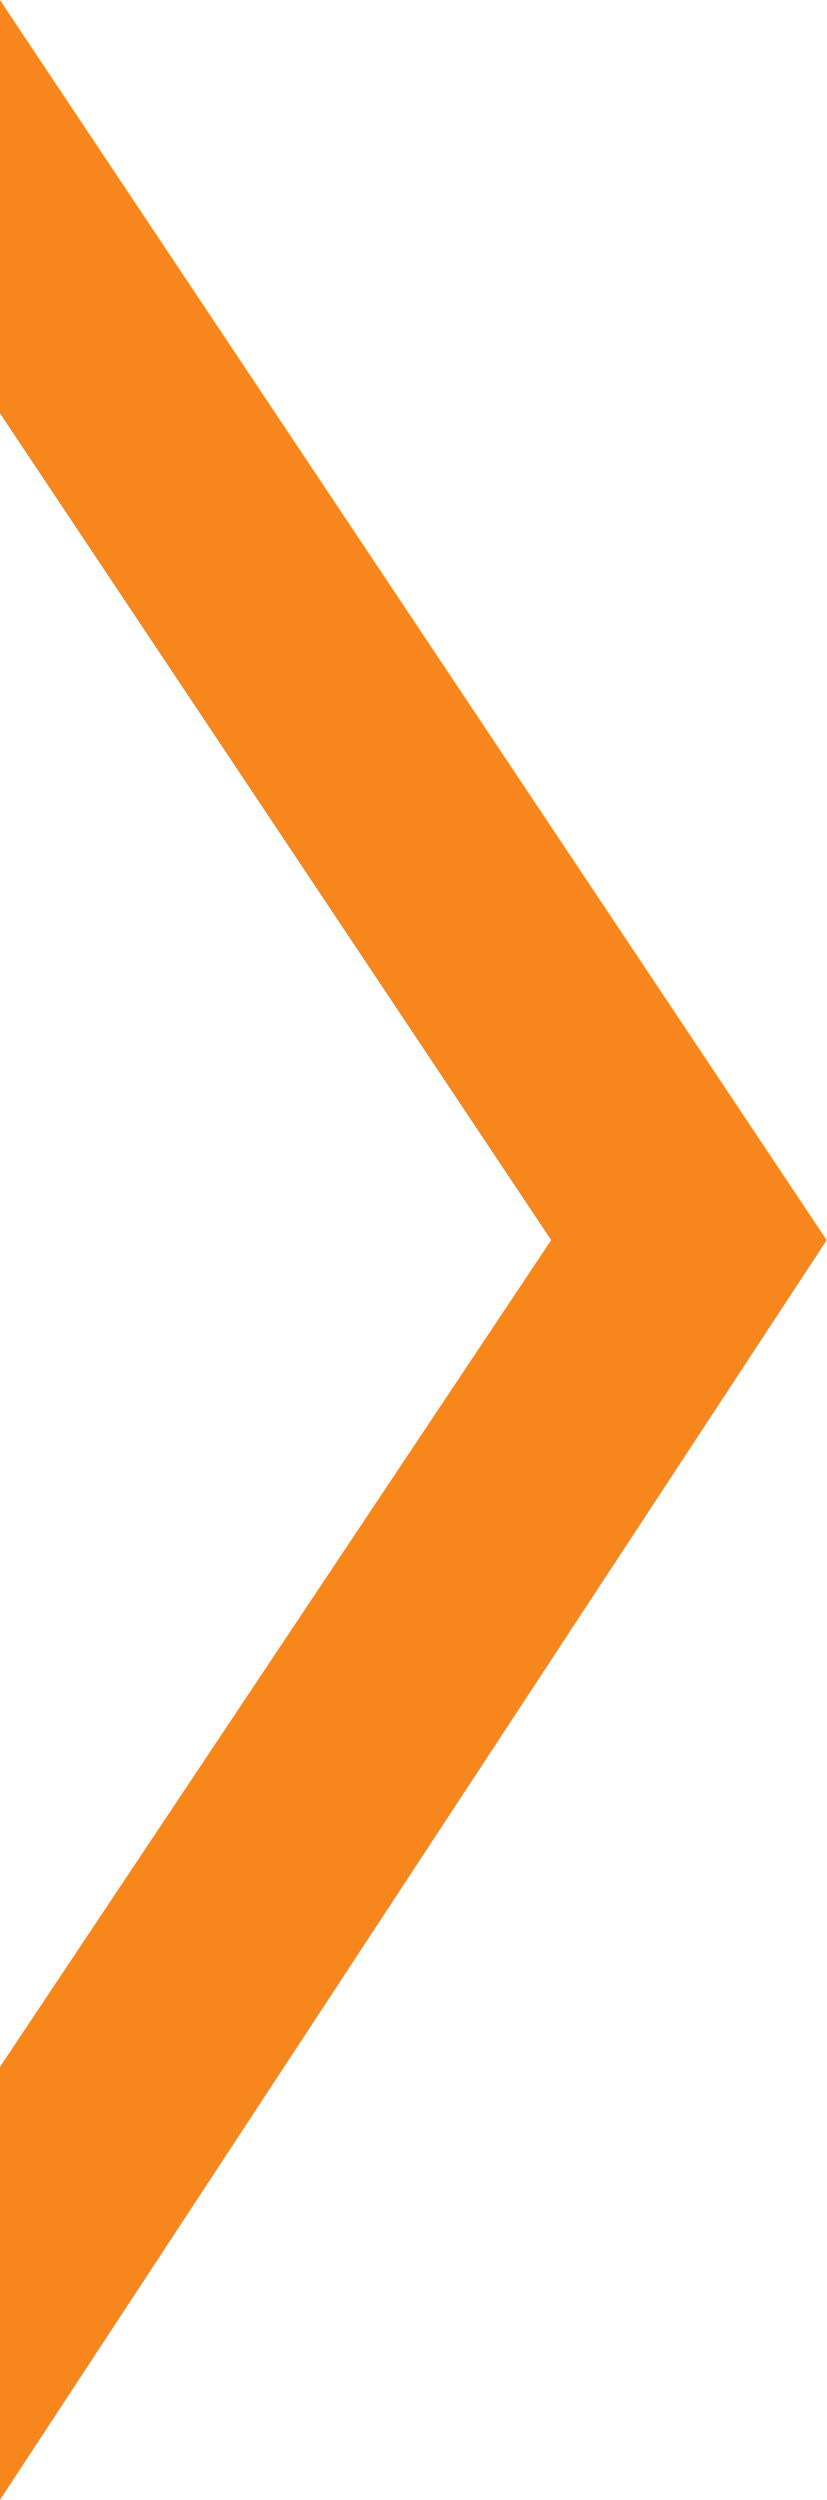
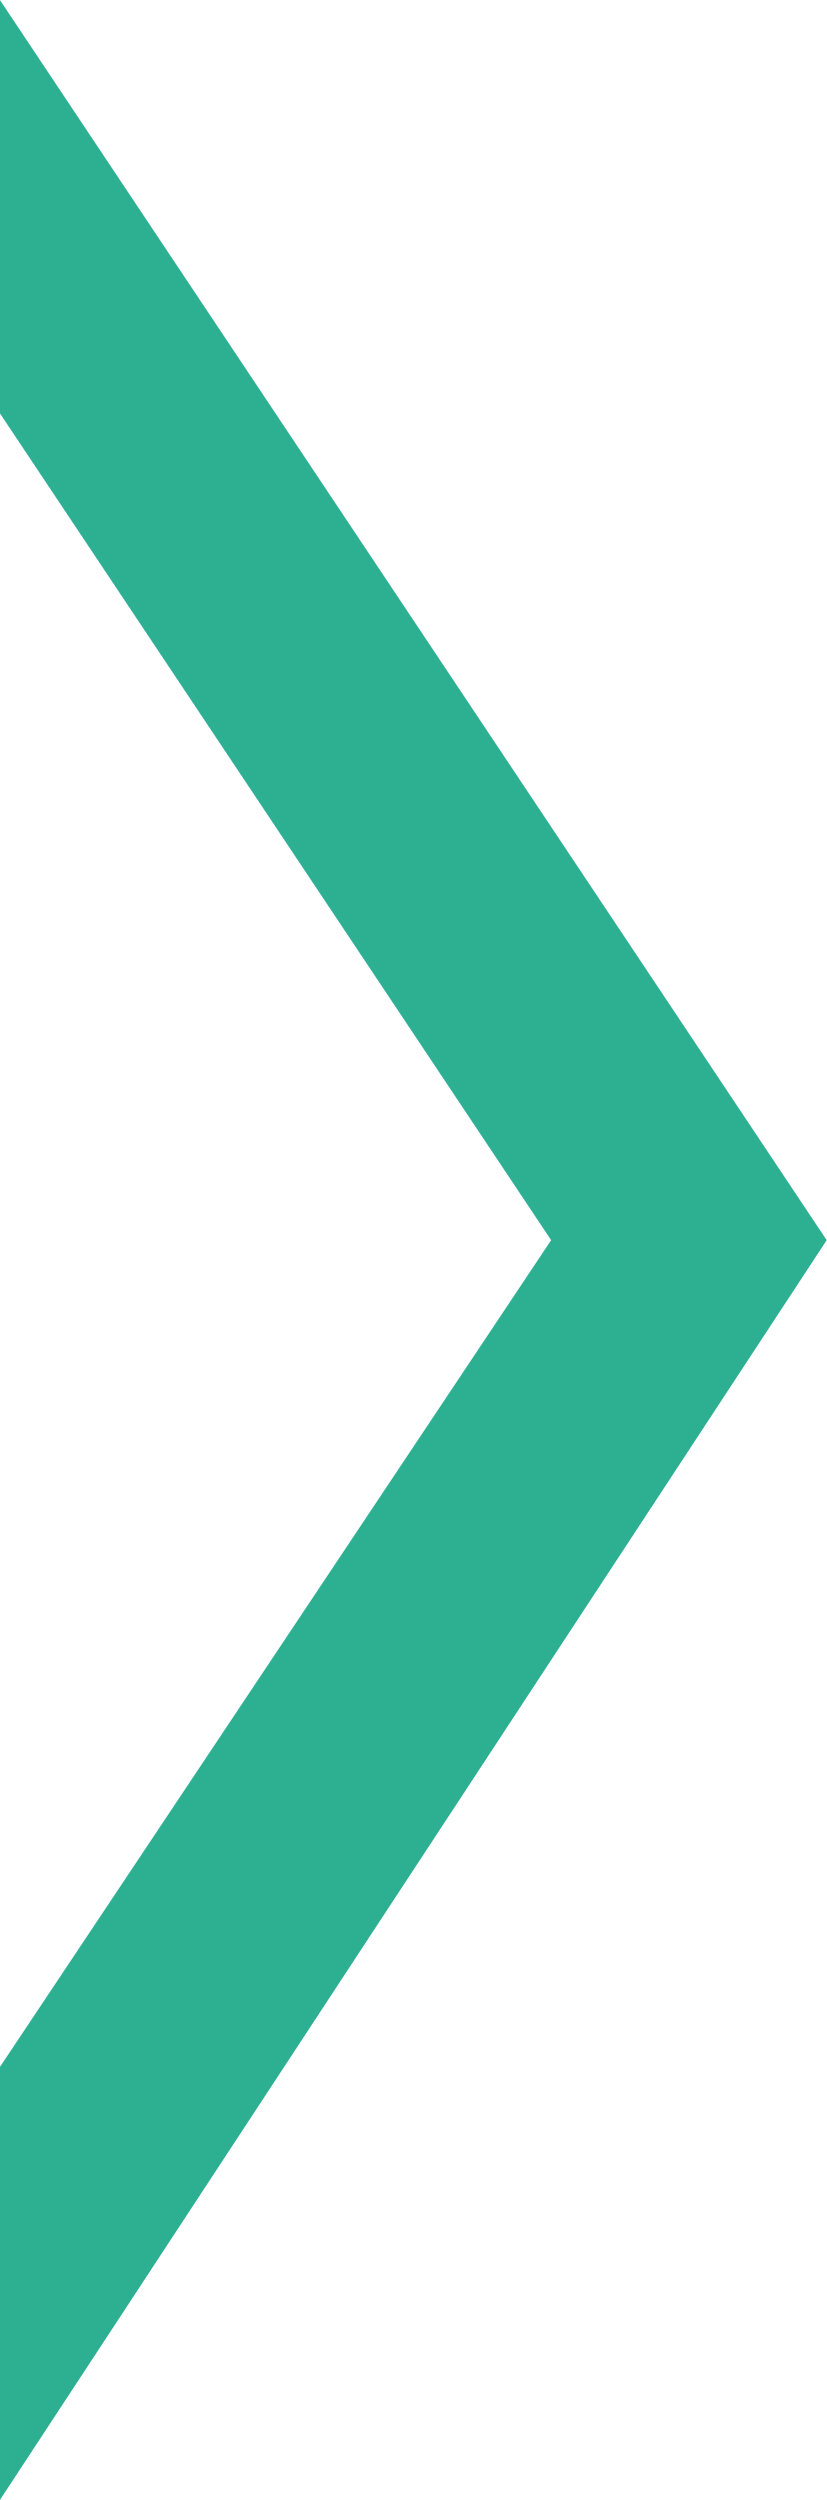
<svg xmlns="http://www.w3.org/2000/svg" width="4.233mm" height="12.801mm" viewBox="0 0 15 45.357" id="svg2" version="1.1">
  <defs id="defs4" />
  <g id="layer1" transform="translate(-180,-404.8622)">
-     <path style="fill:#f7861c;fill-opacity:1;fill-rule:evenodd;stroke:none;stroke-width:1px;stroke-linecap:butt;stroke-linejoin:miter;stroke-opacity:1" d="m 180,404.862 0,7.5 10,15 -10,15 0,7.857 15,-22.857 z" id="path4138" />
+     <path style="fill:#2db092;fill-opacity:1;fill-rule:evenodd;stroke:none;stroke-width:1px;stroke-linecap:butt;stroke-linejoin:miter;stroke-opacity:1" d="m 180,404.862 0,7.5 10,15 -10,15 0,7.857 15,-22.857 z" id="path4138" />
  </g>
</svg>
